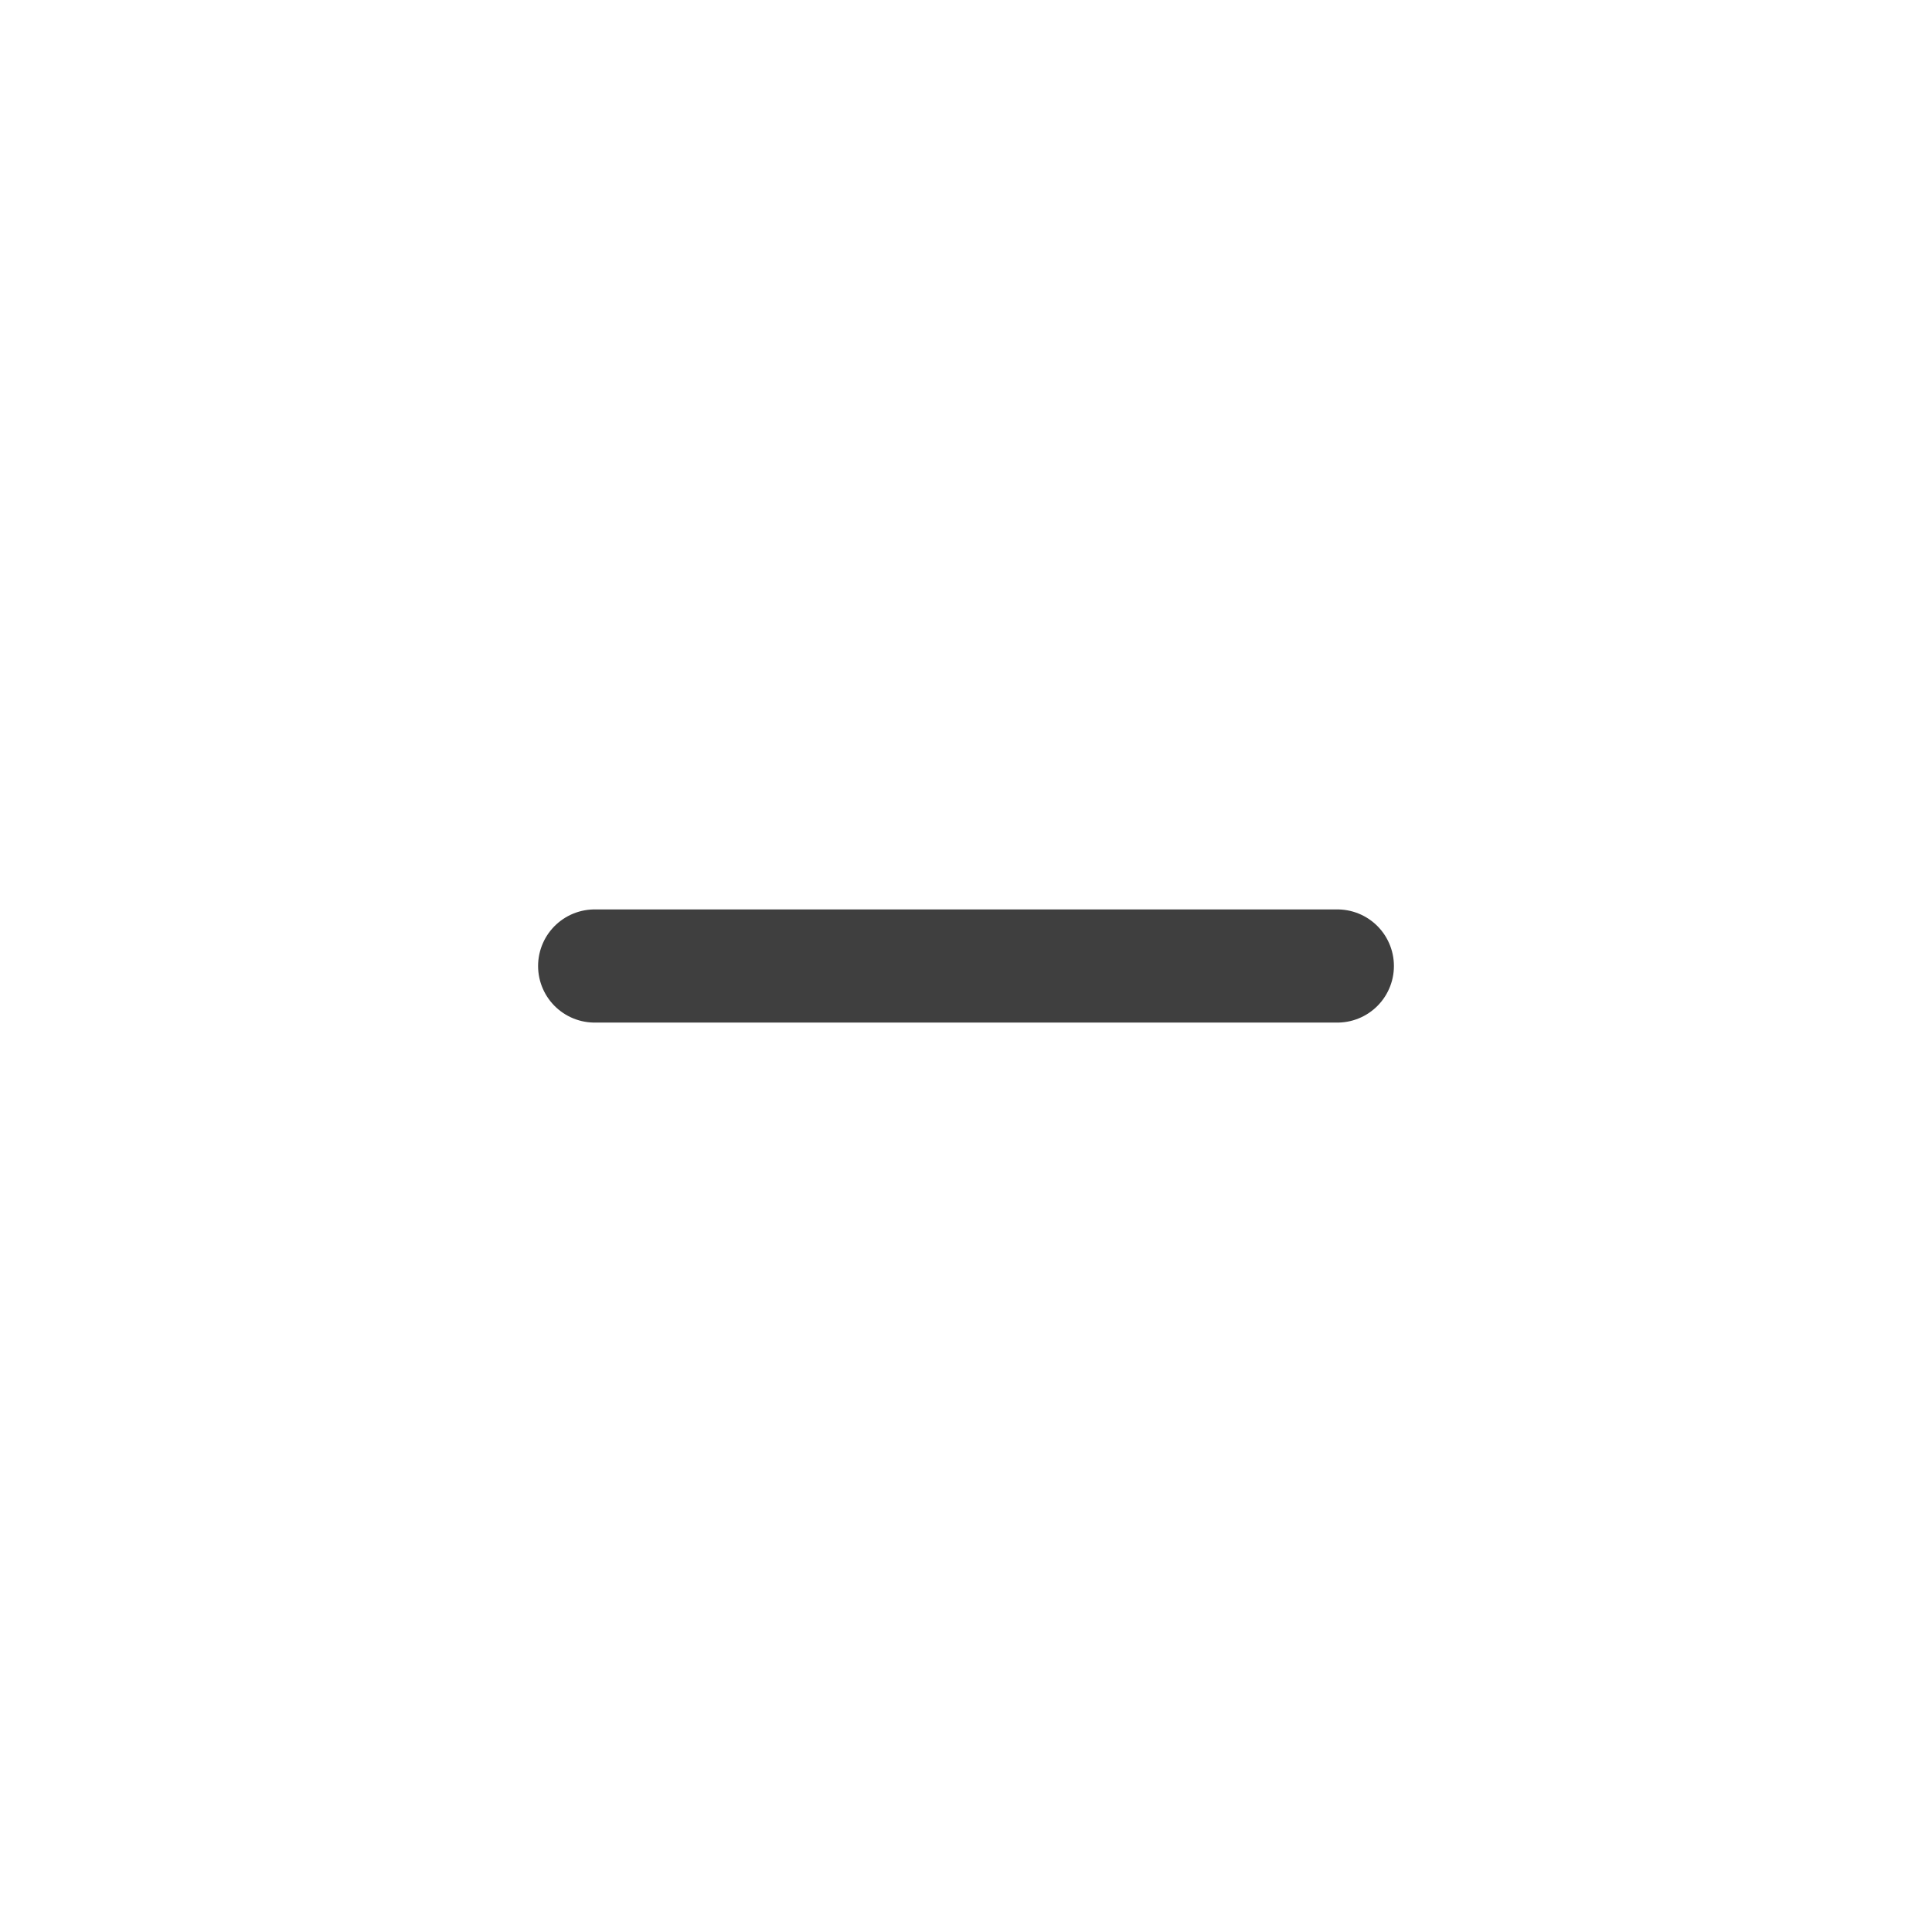
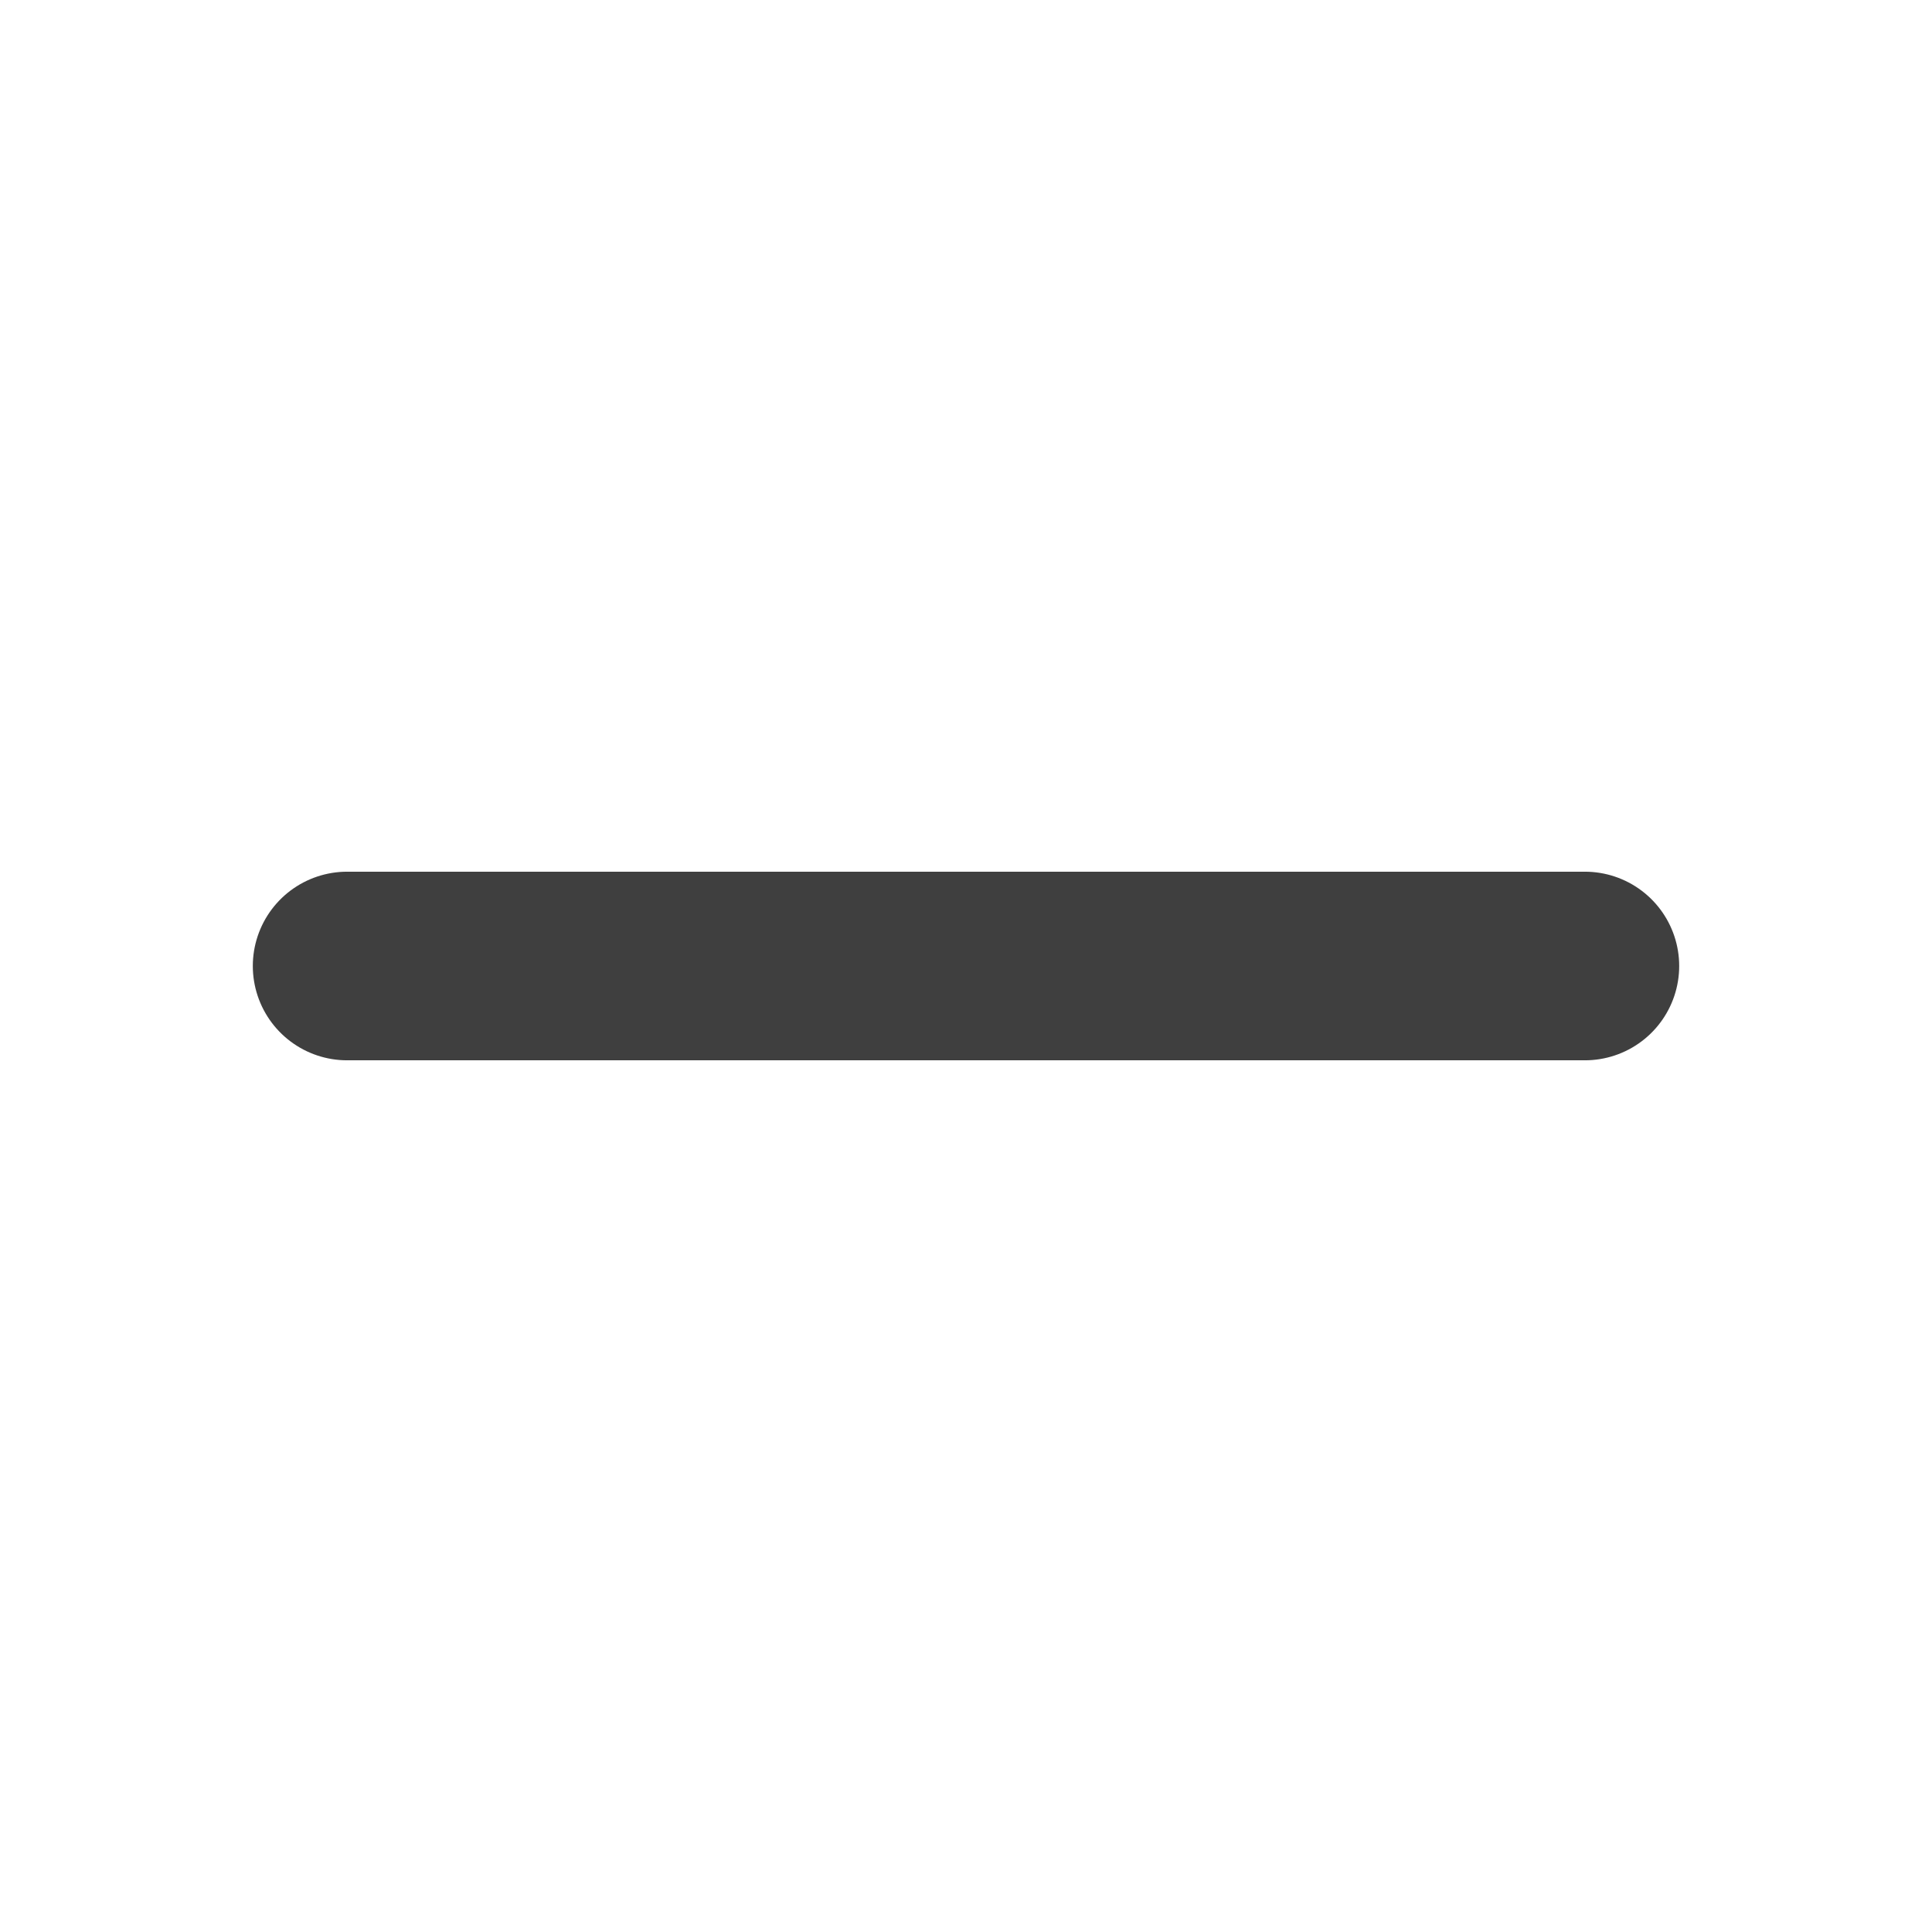
- <svg xmlns="http://www.w3.org/2000/svg" width="40" height="40" viewBox="0 0 40 40" fill="none">
+ <svg xmlns="http://www.w3.org/2000/svg" width="24" height="24" viewBox="8 8 24 24" fill="none">
  <path d="M12.312 20H27.688" stroke="#3F3F3F" stroke-width="2.343" stroke-linecap="round" stroke-linejoin="round" />
</svg>
